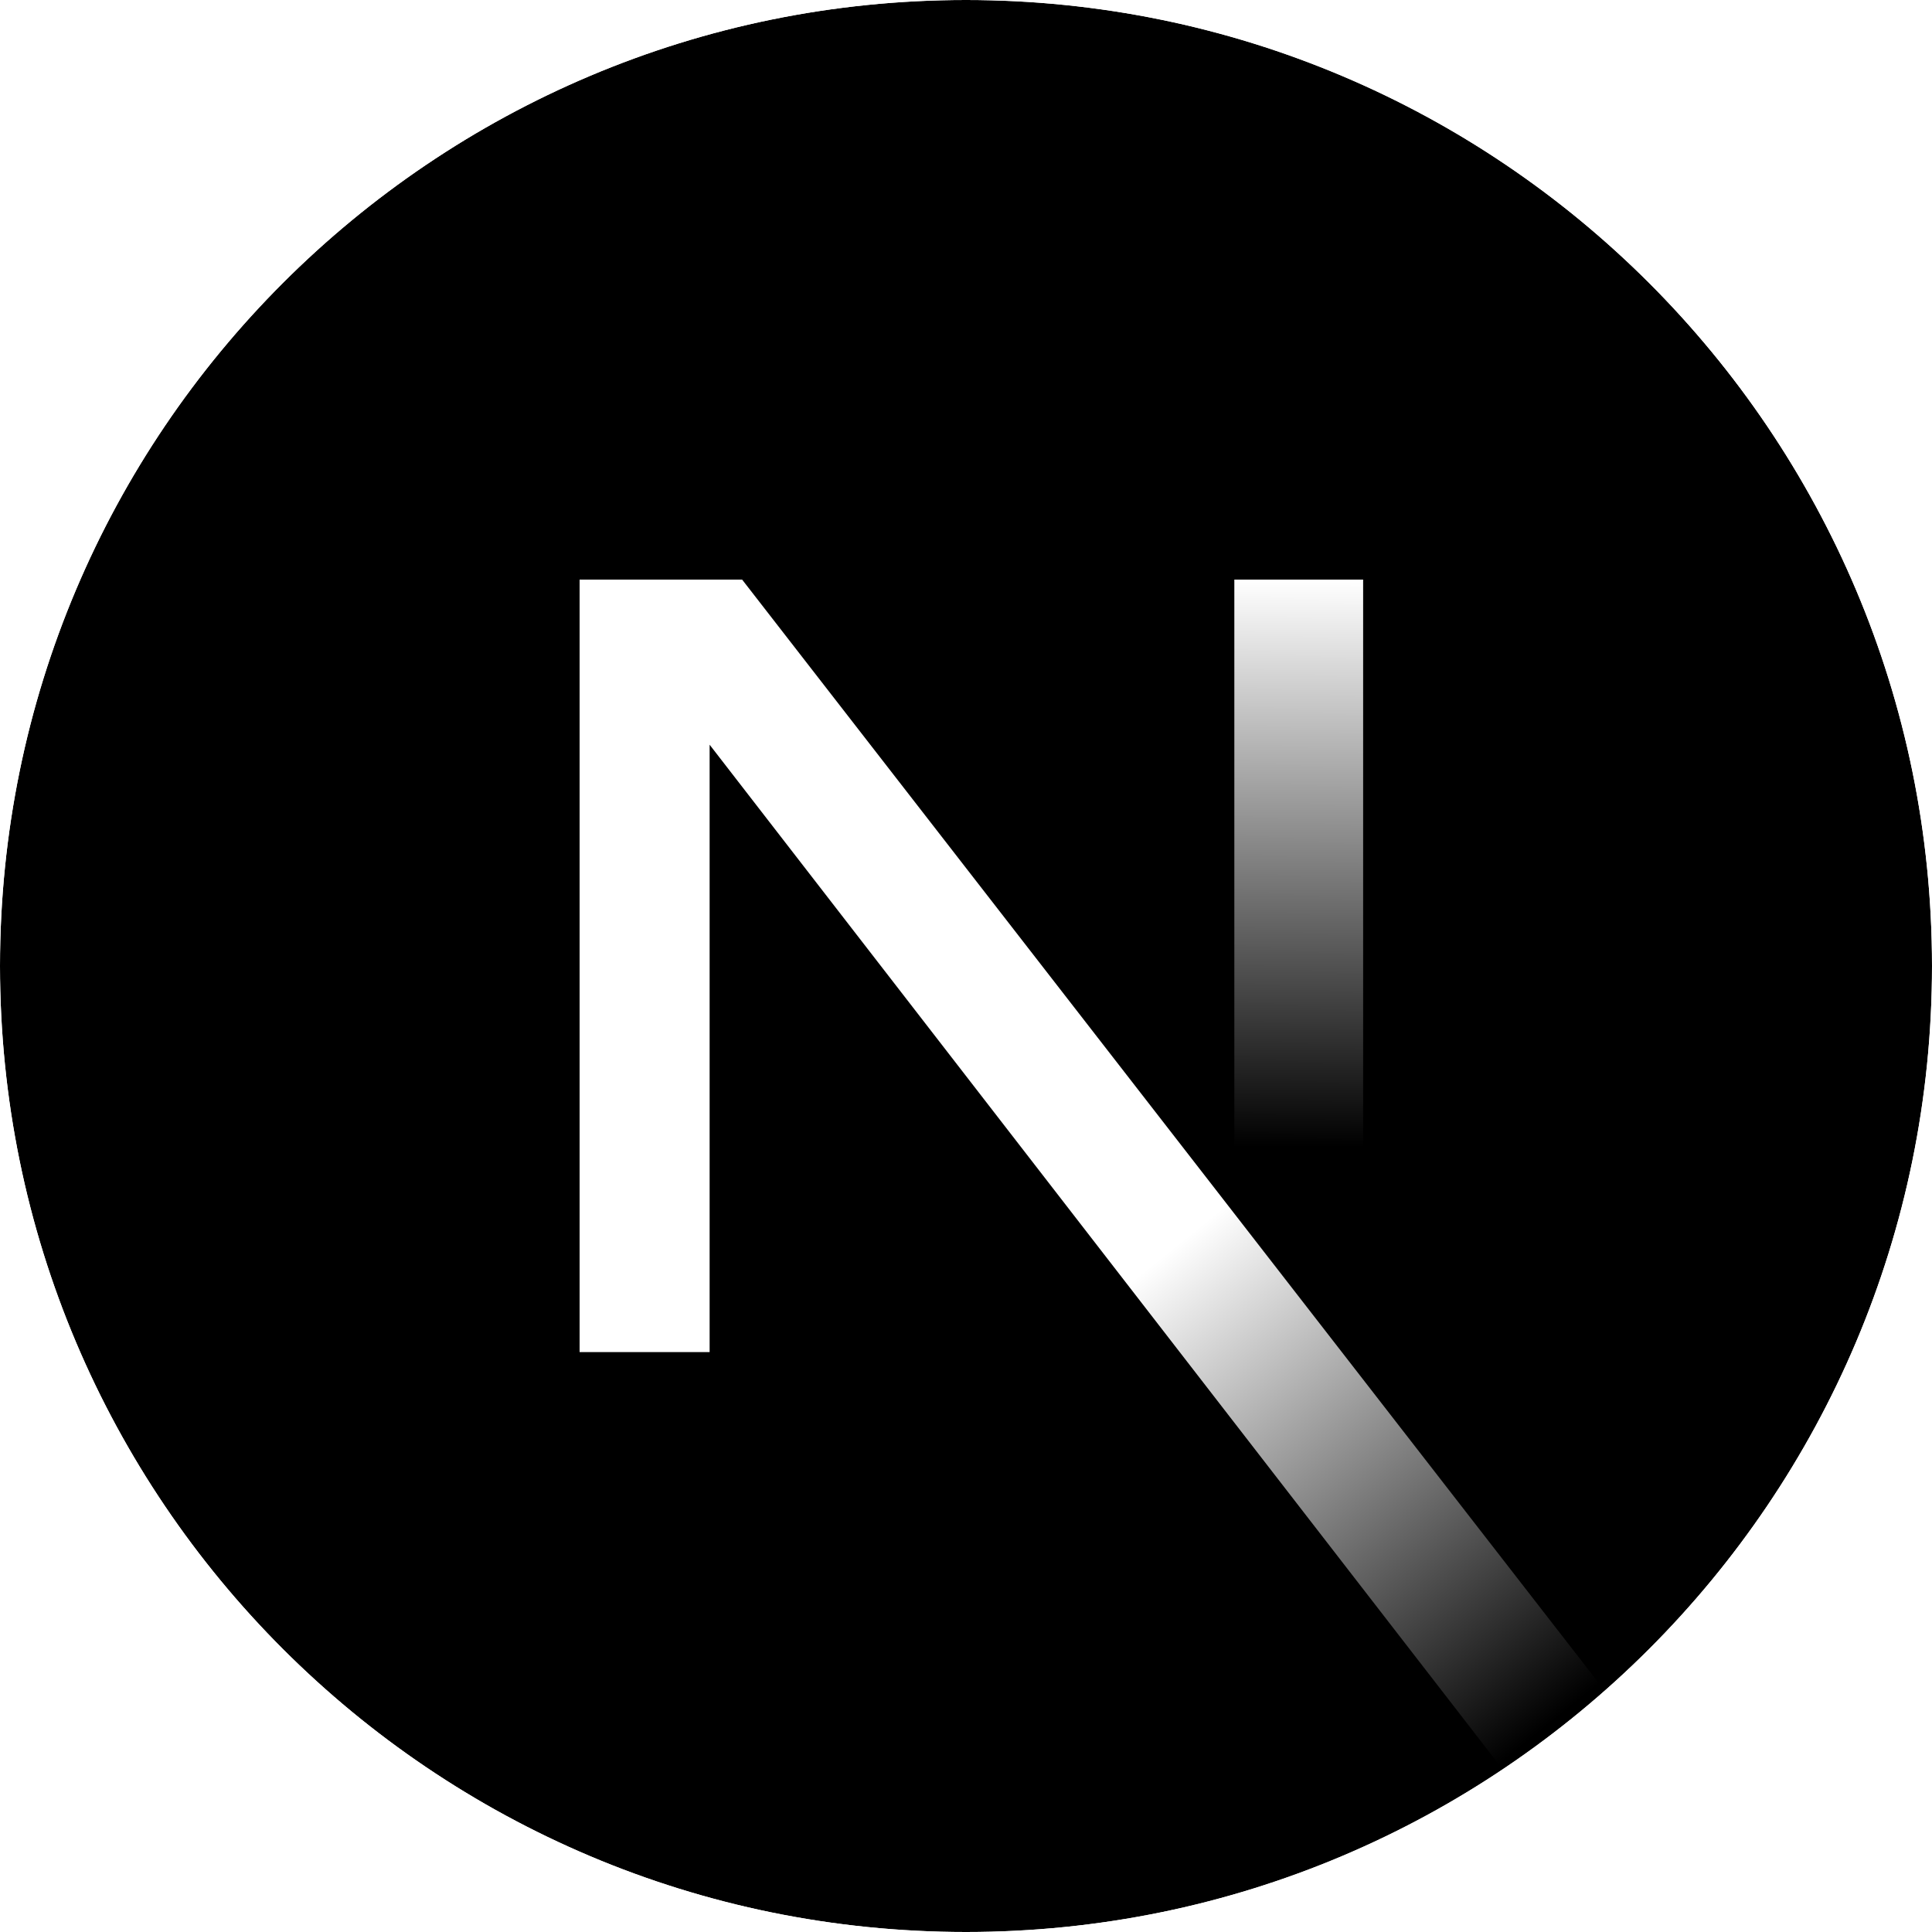
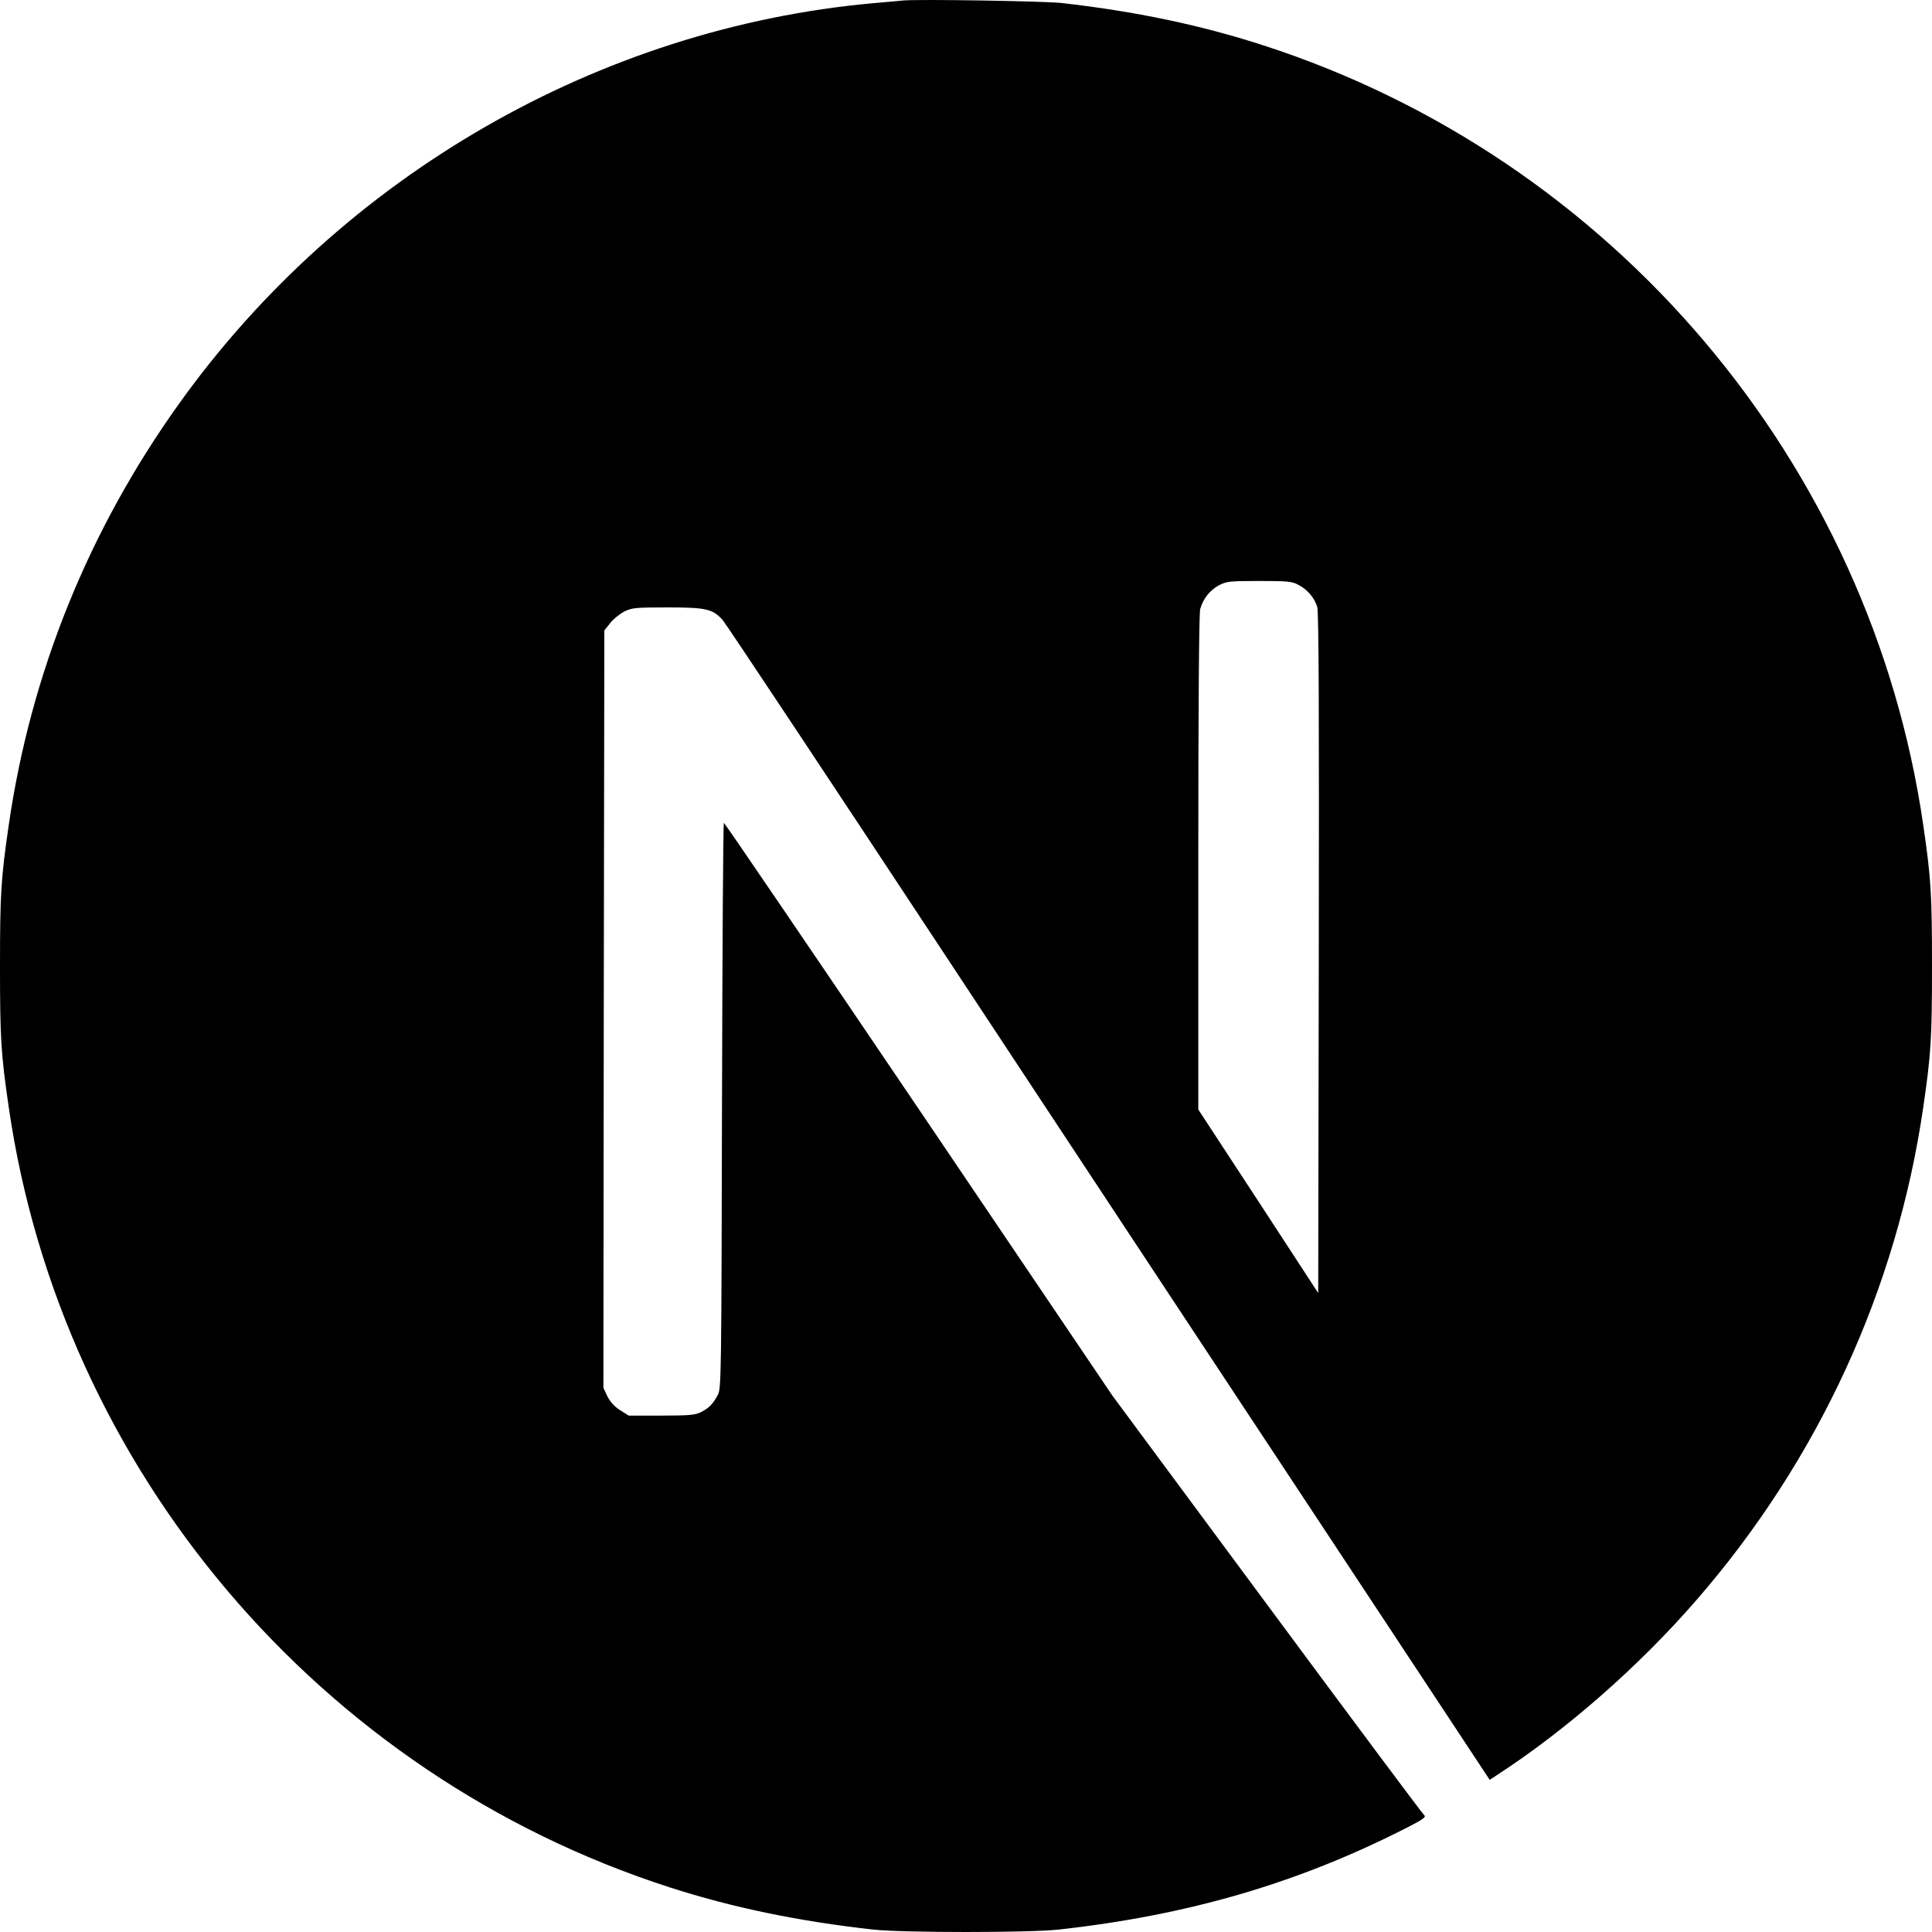
- <svg class="next-mark_root__wLeec" height="80" role="img" viewBox="0 0 180 180" width="80">
-   <mask height="180" id=":R0:mask0_408_134" maskUnits="userSpaceOnUse" style="mask-type:alpha" width="180" x="0" y="0">
-     <circle cx="90" cy="90" fill="black" r="90" />
-   </mask>
-   <g mask="url(#:R0:mask0_408_134)">
-     <circle cx="90" cy="90" data-circle="true" fill="black" r="90" />
-     <path d="M149.508 157.52L69.142 54H54V125.97H66.114V69.384L139.999 164.845C143.333 162.614 146.509 160.165 149.508 157.52Z" fill="url(#:R0:paint0_linear_408_134)" />
-     <rect fill="url(#:R0:paint1_linear_408_134)" height="72" width="12" x="115" y="54" />
+ <svg xmlns="http://www.w3.org/2000/svg" width="256px" height="256px" viewBox="0 0 256 256" version="1.1" preserveAspectRatio="xMidYMid">
+   <g>
+     <path d="M119.617,0.069 C119.066,0.119 117.315,0.294 115.738,0.419 C79.378,3.697 45.319,23.313 23.748,53.463 C11.736,70.227 4.054,89.243 1.151,109.385 C0.125,116.415 0,118.492 0,128.025 C0,137.558 0.125,139.635 1.151,146.666 C8.108,194.73 42.316,235.114 88.712,250.076 C97.02,252.754 105.778,254.58 115.738,255.681 C119.617,256.106 136.383,256.106 140.262,255.681 C157.454,253.779 172.018,249.526 186.382,242.195 C188.584,241.069 189.01,240.769 188.709,240.518 C188.509,240.368 179.125,227.783 167.864,212.57 L147.394,184.922 L121.744,146.966 C107.63,126.098 96.019,109.034 95.919,109.034 C95.819,109.009 95.718,125.873 95.668,146.465 C95.593,182.52 95.568,183.971 95.118,184.822 C94.467,186.048 93.967,186.549 92.916,187.099 C92.115,187.499 91.414,187.574 87.636,187.574 L83.306,187.574 L82.155,186.849 C81.404,186.373 80.854,185.748 80.479,185.022 L79.953,183.896 L80.003,133.73 L80.078,83.538 L80.854,82.562 C81.254,82.037 82.105,81.361 82.706,81.036 C83.732,80.536 84.132,80.486 88.461,80.486 C93.566,80.486 94.417,80.686 95.743,82.137 C96.119,82.537 110.007,103.455 126.624,128.651 C143.24,153.846 165.962,188.25 177.123,205.139 L197.393,235.84 L198.419,235.164 C207.503,229.259 217.112,220.852 224.719,212.095 C240.91,193.504 251.345,170.836 254.849,146.666 C255.875,139.635 256,137.558 256,128.025 C256,118.492 255.875,116.415 254.849,109.385 C247.892,61.32 213.684,20.936 167.288,5.974 C159.105,3.322 150.397,1.495 140.637,0.394 C138.235,0.144 121.694,-0.131 119.617,0.069 L119.617,0.069 Z M172.018,77.483 C173.219,78.084 174.195,79.235 174.545,80.436 C174.746,81.086 174.796,94.998 174.746,126.349 L174.671,171.336 L166.738,159.176 L158.78,147.016 L158.78,114.314 C158.78,93.171 158.88,81.286 159.03,80.711 C159.431,79.31 160.307,78.209 161.508,77.558 C162.534,77.033 162.909,76.983 166.838,76.983 C170.542,76.983 171.192,77.033 172.018,77.483 Z" fill="#000000" />
  </g>
-   <defs>
-     <linearGradient gradientUnits="userSpaceOnUse" id=":R0:paint0_linear_408_134" x1="109" x2="144.5" y1="116.5" y2="160.5">
-       <stop stop-color="white" />
-       <stop offset="1" stop-color="white" stop-opacity="0" />
-     </linearGradient>
-     <linearGradient gradientUnits="userSpaceOnUse" id=":R0:paint1_linear_408_134" x1="121" x2="120.799" y1="54" y2="106.875">
-       <stop stop-color="white" />
-       <stop offset="1" stop-color="white" stop-opacity="0" />
-     </linearGradient>
-   </defs>
</svg>
